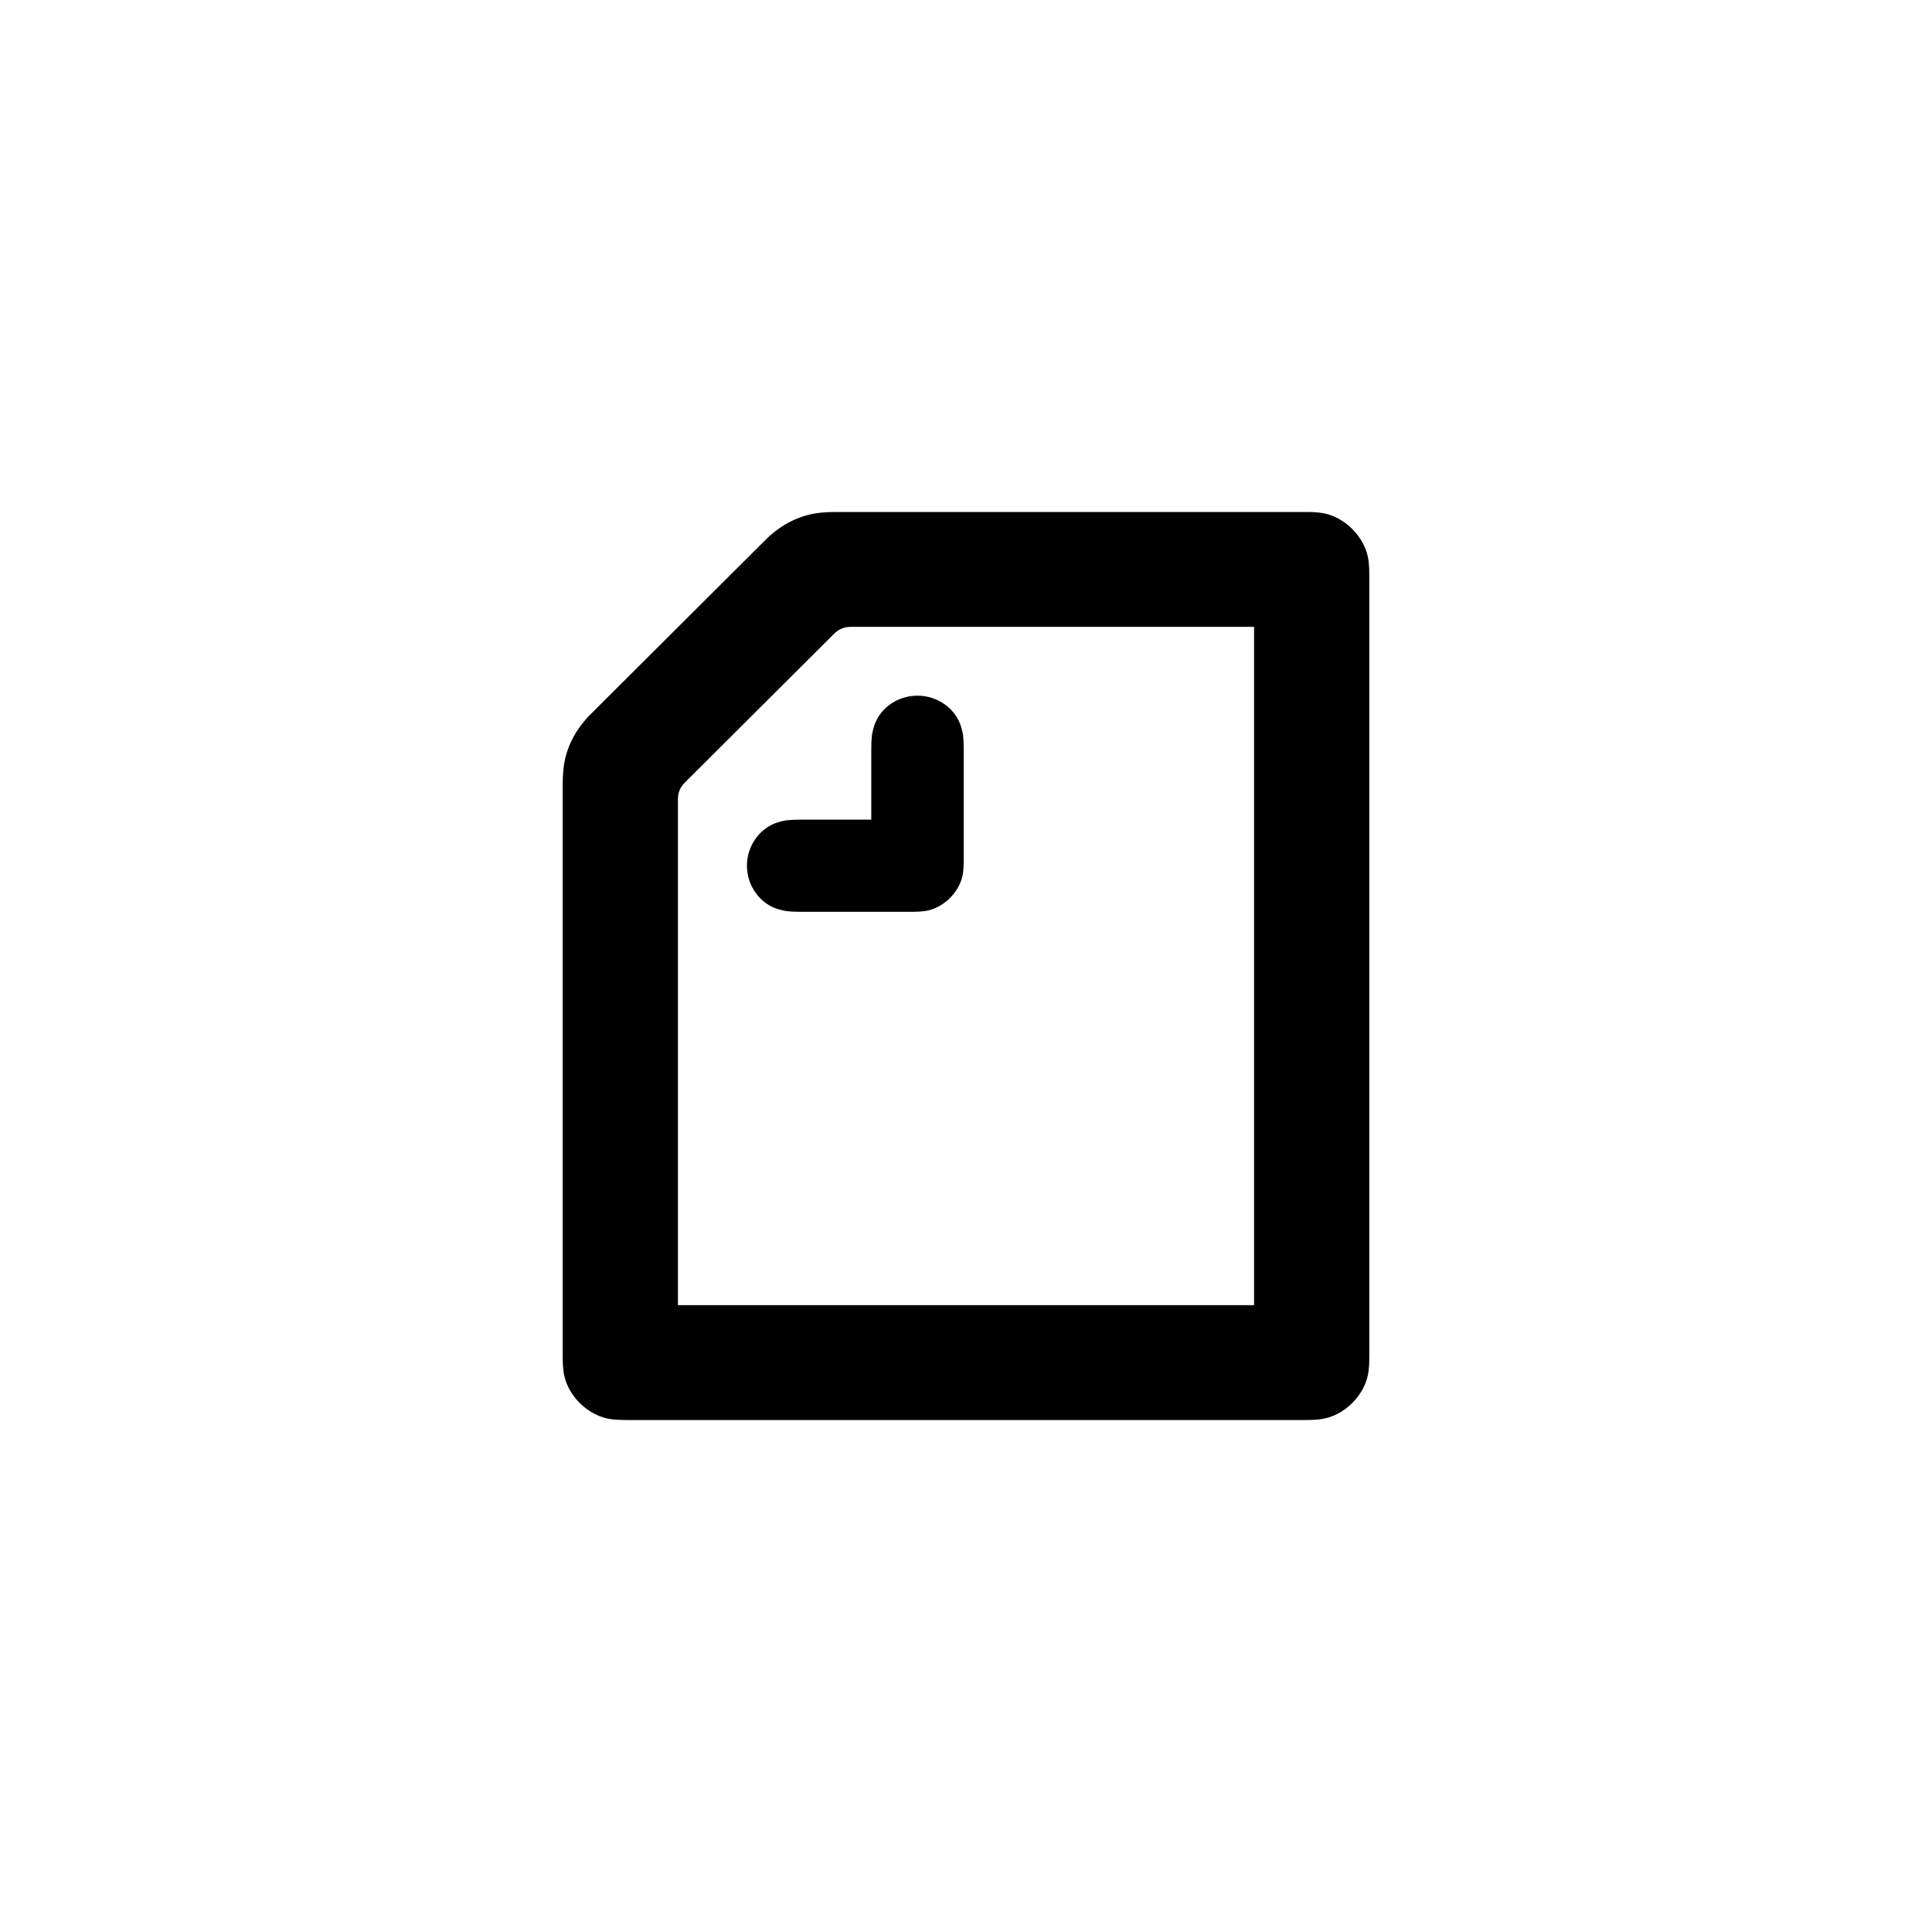
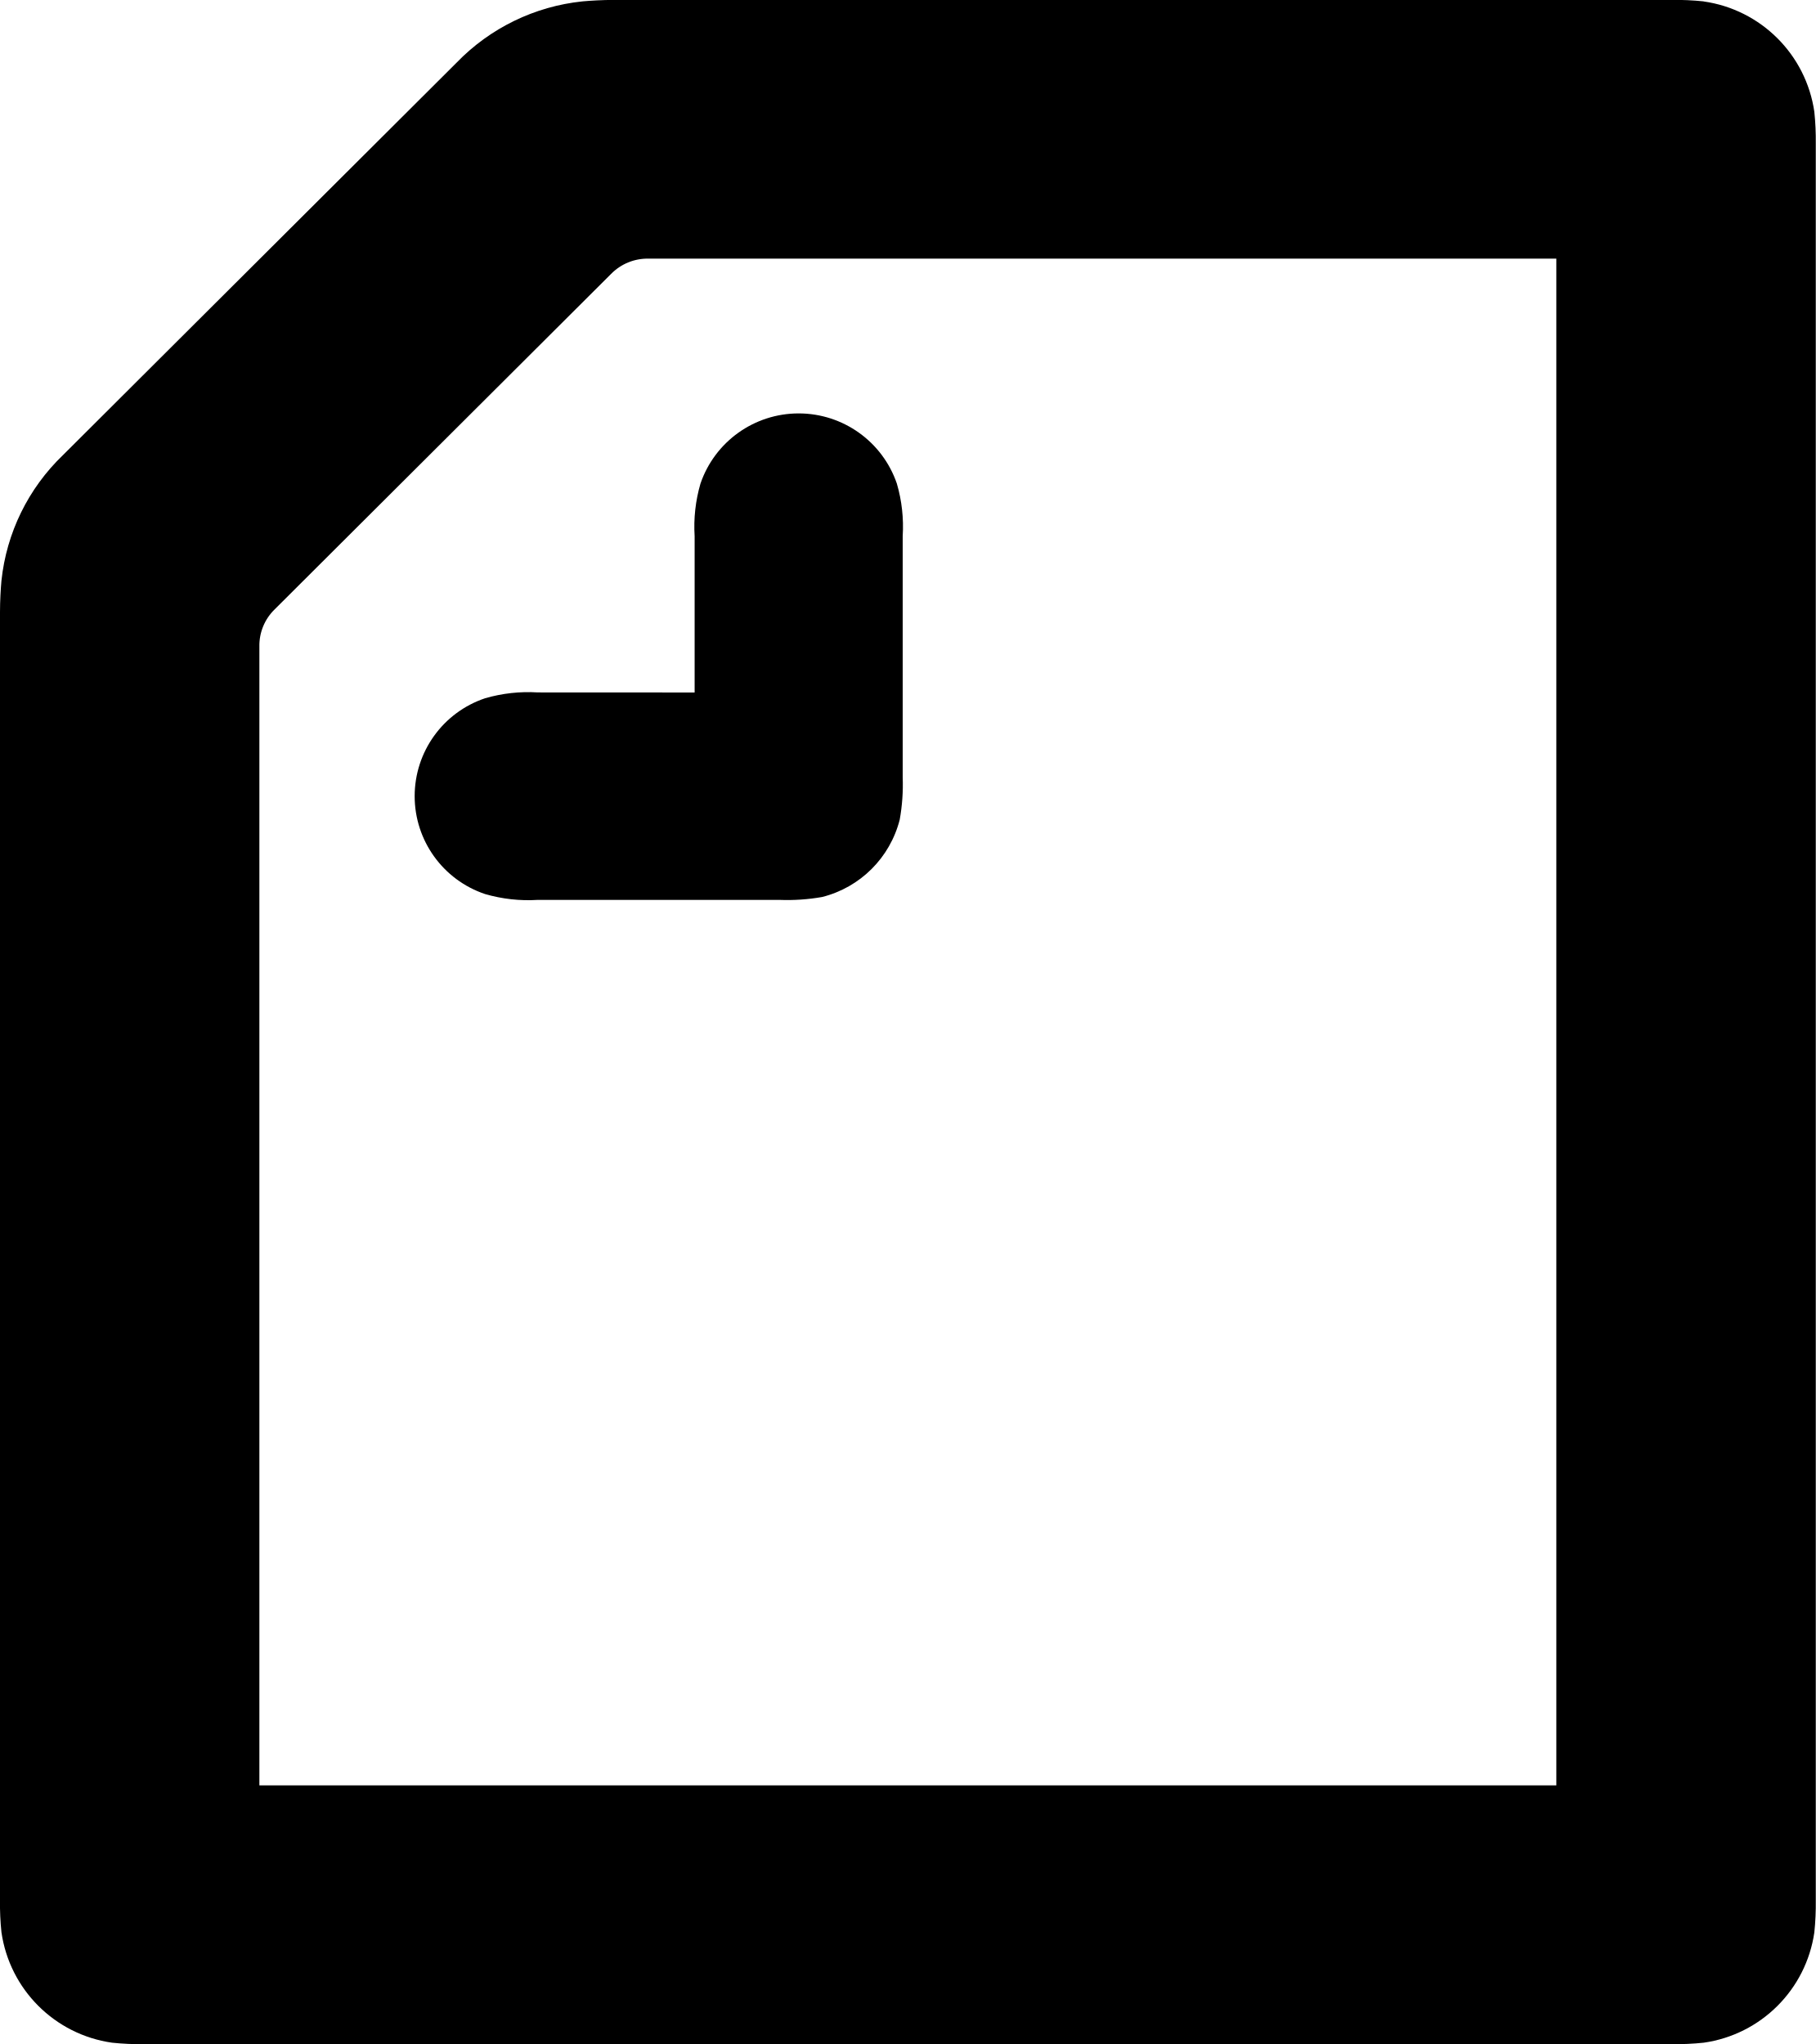
- <svg xmlns="http://www.w3.org/2000/svg" width="400px" height="400px" viewBox="0 0 400 400" version="1.1">
-   <g id="black/logo_symbol" stroke="none" stroke-width="1" fill="none" fill-rule="evenodd">
-     <path d="M180.389,169.697 L180.389,155.318 C180.389,152.698 180.524,151.824 180.928,150.48 C182.006,146.785 185.646,144.03 189.959,144.03 C194.271,144.03 197.91,146.852 198.988,150.48 C199.393,151.824 199.529,152.698 199.529,155.318 L199.529,177.491 C199.529,178.835 199.529,180.178 199.259,181.388 C198.518,184.747 195.485,187.772 192.115,188.51 C190.902,188.779 189.554,188.779 188.206,188.779 L165.967,188.779 C163.339,188.779 162.462,188.644 161.114,188.241 C157.475,187.166 154.645,183.538 154.645,179.238 C154.645,174.937 157.475,171.309 161.114,170.234 C162.462,169.831 163.339,169.697 165.967,169.697 L180.389,169.697 Z M259.643,270.215 L140.357,270.215 L140.357,165.464 C140.357,164.12 140.829,162.978 141.773,162.037 L172.706,131.196 C173.649,130.256 174.795,129.786 176.143,129.786 L259.643,129.786 L259.643,270.215 Z M273.189,106.134 C272.583,106.067 271.774,106 270.224,106 L172.975,106 C171.898,106 170.82,106.067 170.078,106.134 C165.629,106.537 161.653,108.62 158.486,111.778 L122.295,147.86 C119.129,151.019 117.039,154.982 116.636,159.417 C116.567,160.155 116.5,161.23 116.5,162.305 L116.5,280.763 C116.5,282.309 116.567,283.116 116.636,283.72 C117.174,288.759 121.756,293.327 126.811,293.865 C127.418,293.933 128.226,294 129.776,294 L270.224,294 C271.774,294 272.583,293.933 273.189,293.865 C278.244,293.327 282.826,288.759 283.366,283.72 C283.432,283.116 283.5,282.309 283.5,280.763 L283.5,119.237 C283.5,117.691 283.432,116.884 283.366,116.28 C282.826,111.241 278.244,106.672 273.189,106.134 Z" id="Shape" fill="#000000" />
-   </g>
+ <svg xmlns="http://www.w3.org/2000/svg" width="25.16" height="28.324" viewBox="0 0 25.16 28.324">
+   <path id="Shape" d="M47.426,43.99V41.824a2.134,2.134,0,0,1,.081-.729,1.438,1.438,0,0,1,2.721,0,2.128,2.128,0,0,1,.081.729v3.34a2.756,2.756,0,0,1-.041.587,1.482,1.482,0,0,1-1.076,1.073,2.792,2.792,0,0,1-.589.04H45.253a2.147,2.147,0,0,1-.731-.081,1.431,1.431,0,0,1,0-2.713,2.147,2.147,0,0,1,.731-.081Zm11.94,15.144H41.395V43.353a.7.7,0,0,1,.213-.516l4.66-4.647a.707.707,0,0,1,.518-.212h12.58Zm2.041-24.721a3.816,3.816,0,0,0-.447-.02H46.309c-.162,0-.325.01-.436.02a2.834,2.834,0,0,0-1.746.85L38.674,40.7a2.819,2.819,0,0,0-.853,1.741c-.01.111-.02.273-.02.435V60.724a3.727,3.727,0,0,0,.02.445A1.806,1.806,0,0,0,39.354,62.7a3.765,3.765,0,0,0,.447.02h21.16a3.763,3.763,0,0,0,.447-.02,1.806,1.806,0,0,0,1.533-1.528,3.822,3.822,0,0,0,.02-.445V36.388a3.822,3.822,0,0,0-.02-.445A1.807,1.807,0,0,0,61.407,34.414Z" transform="translate(-37.801 -34.394)" fill-rule="evenodd" />
</svg>
